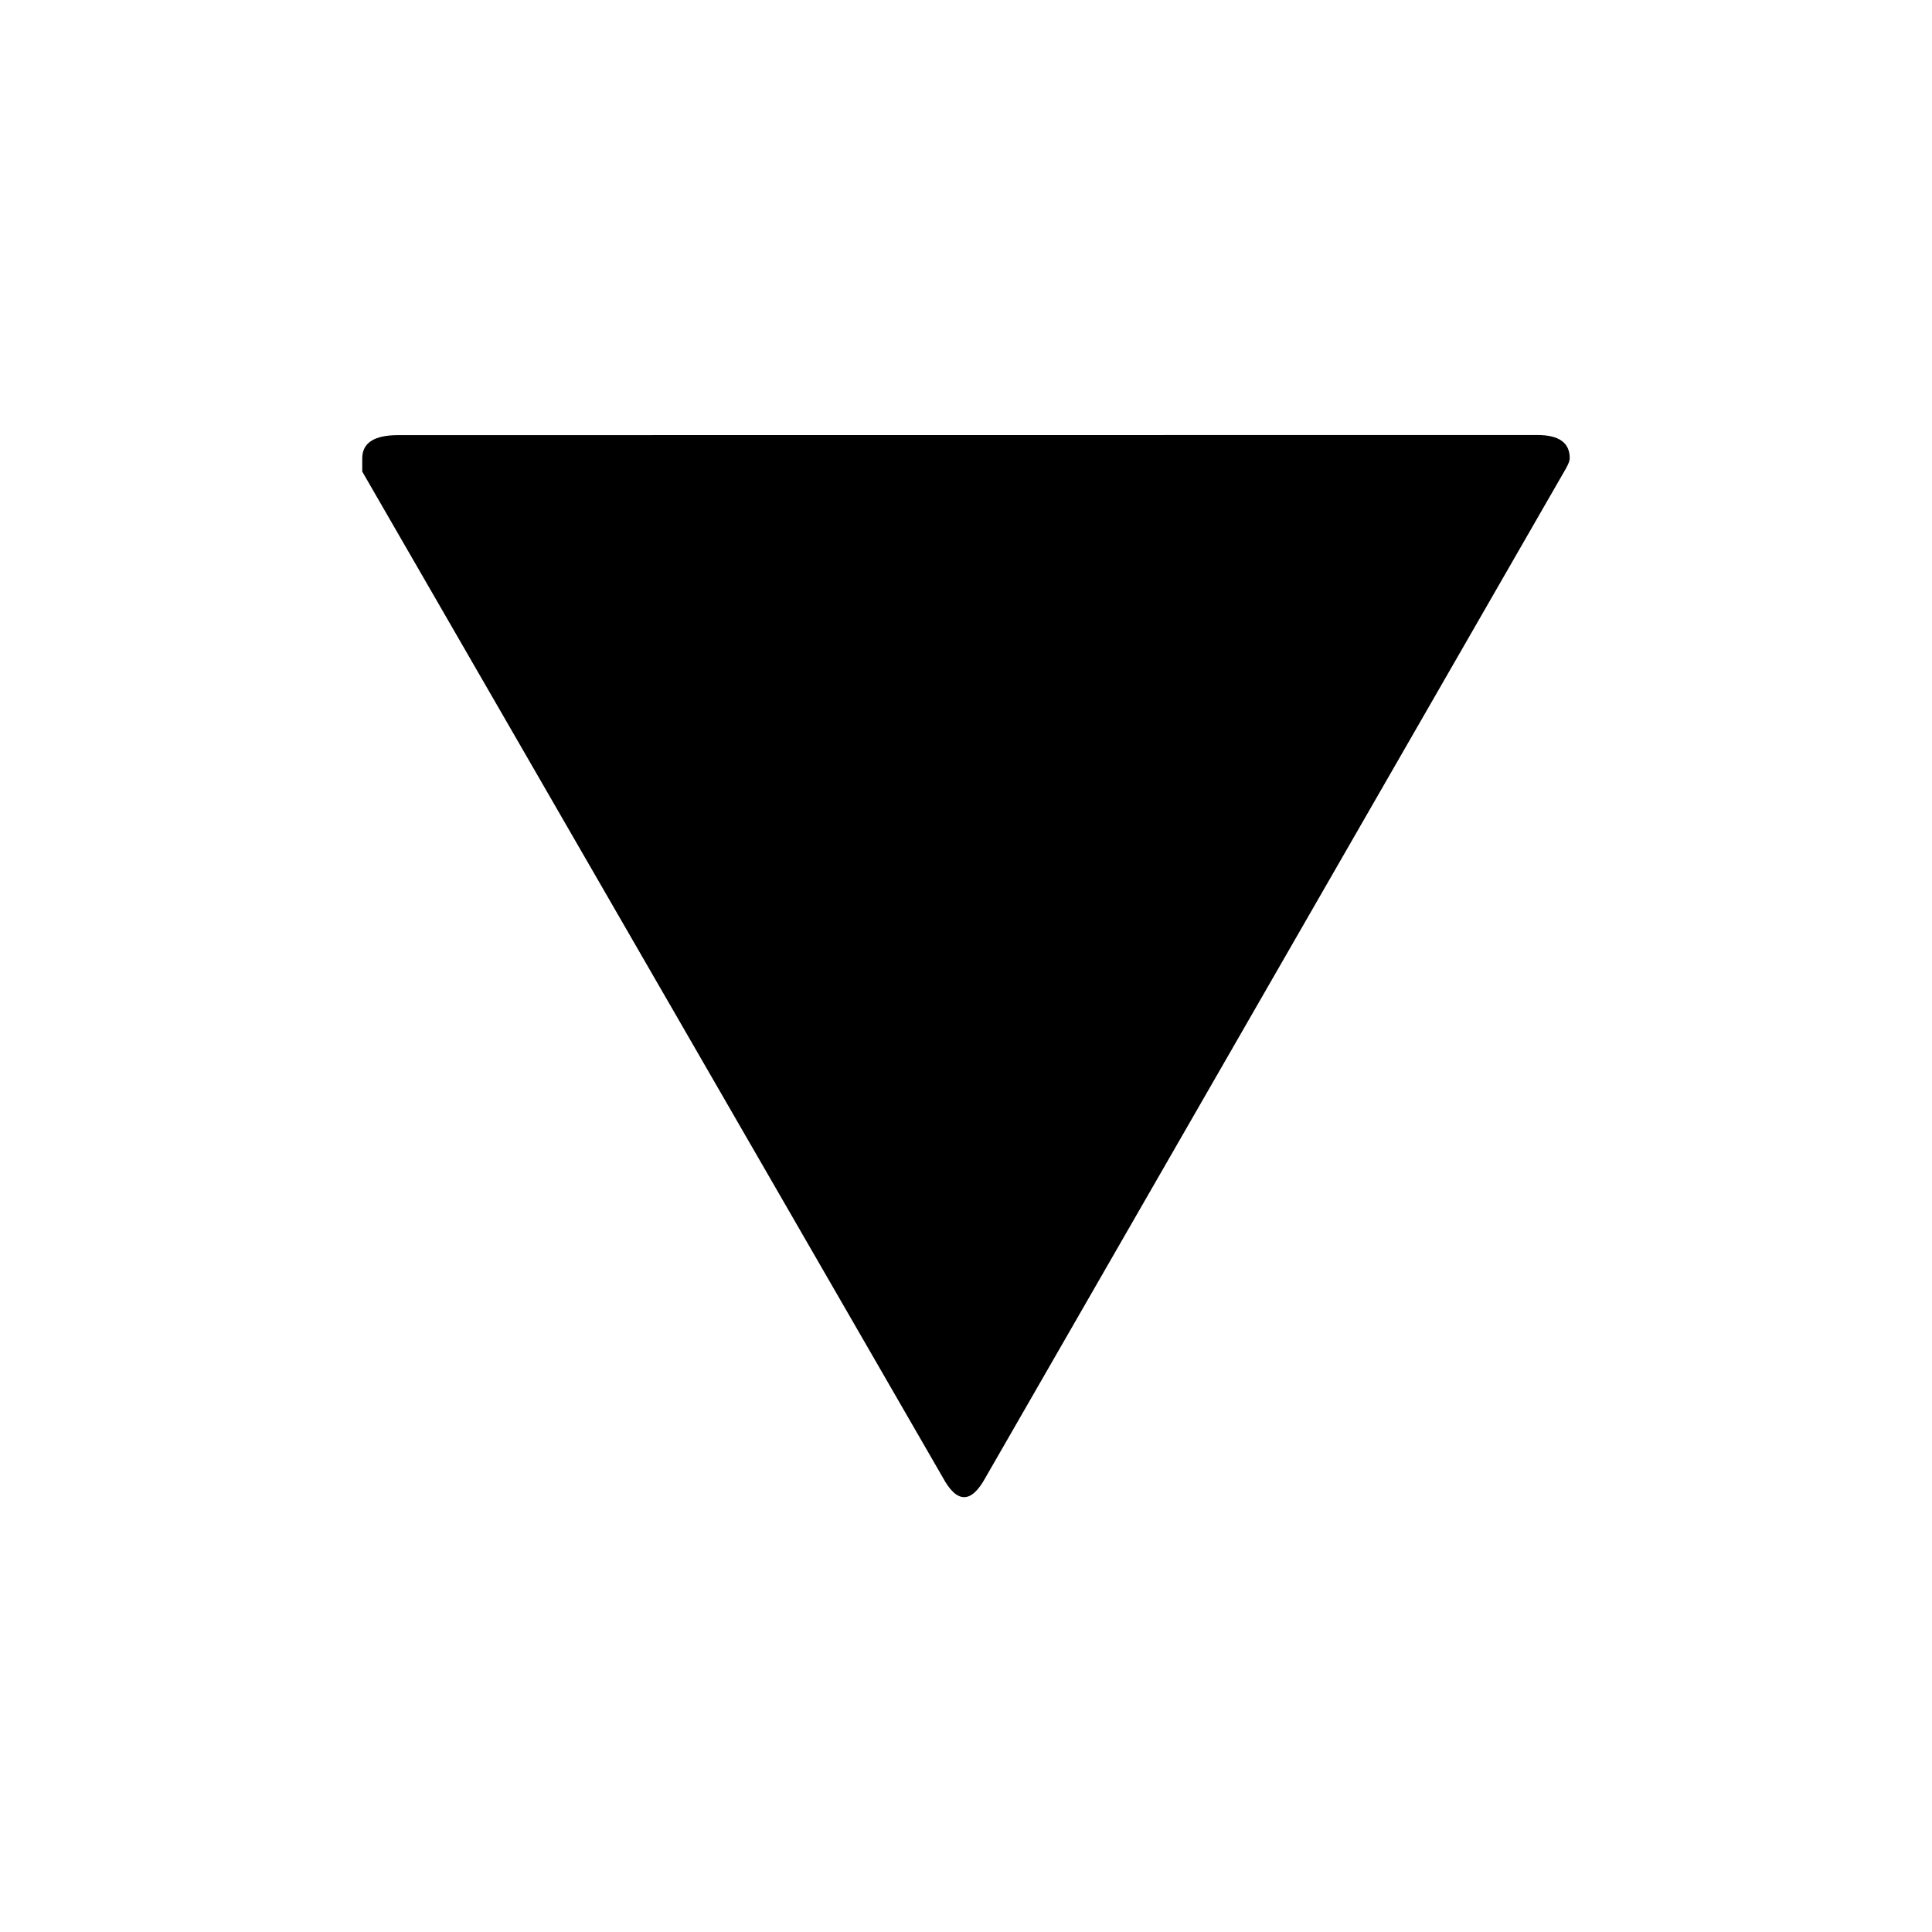
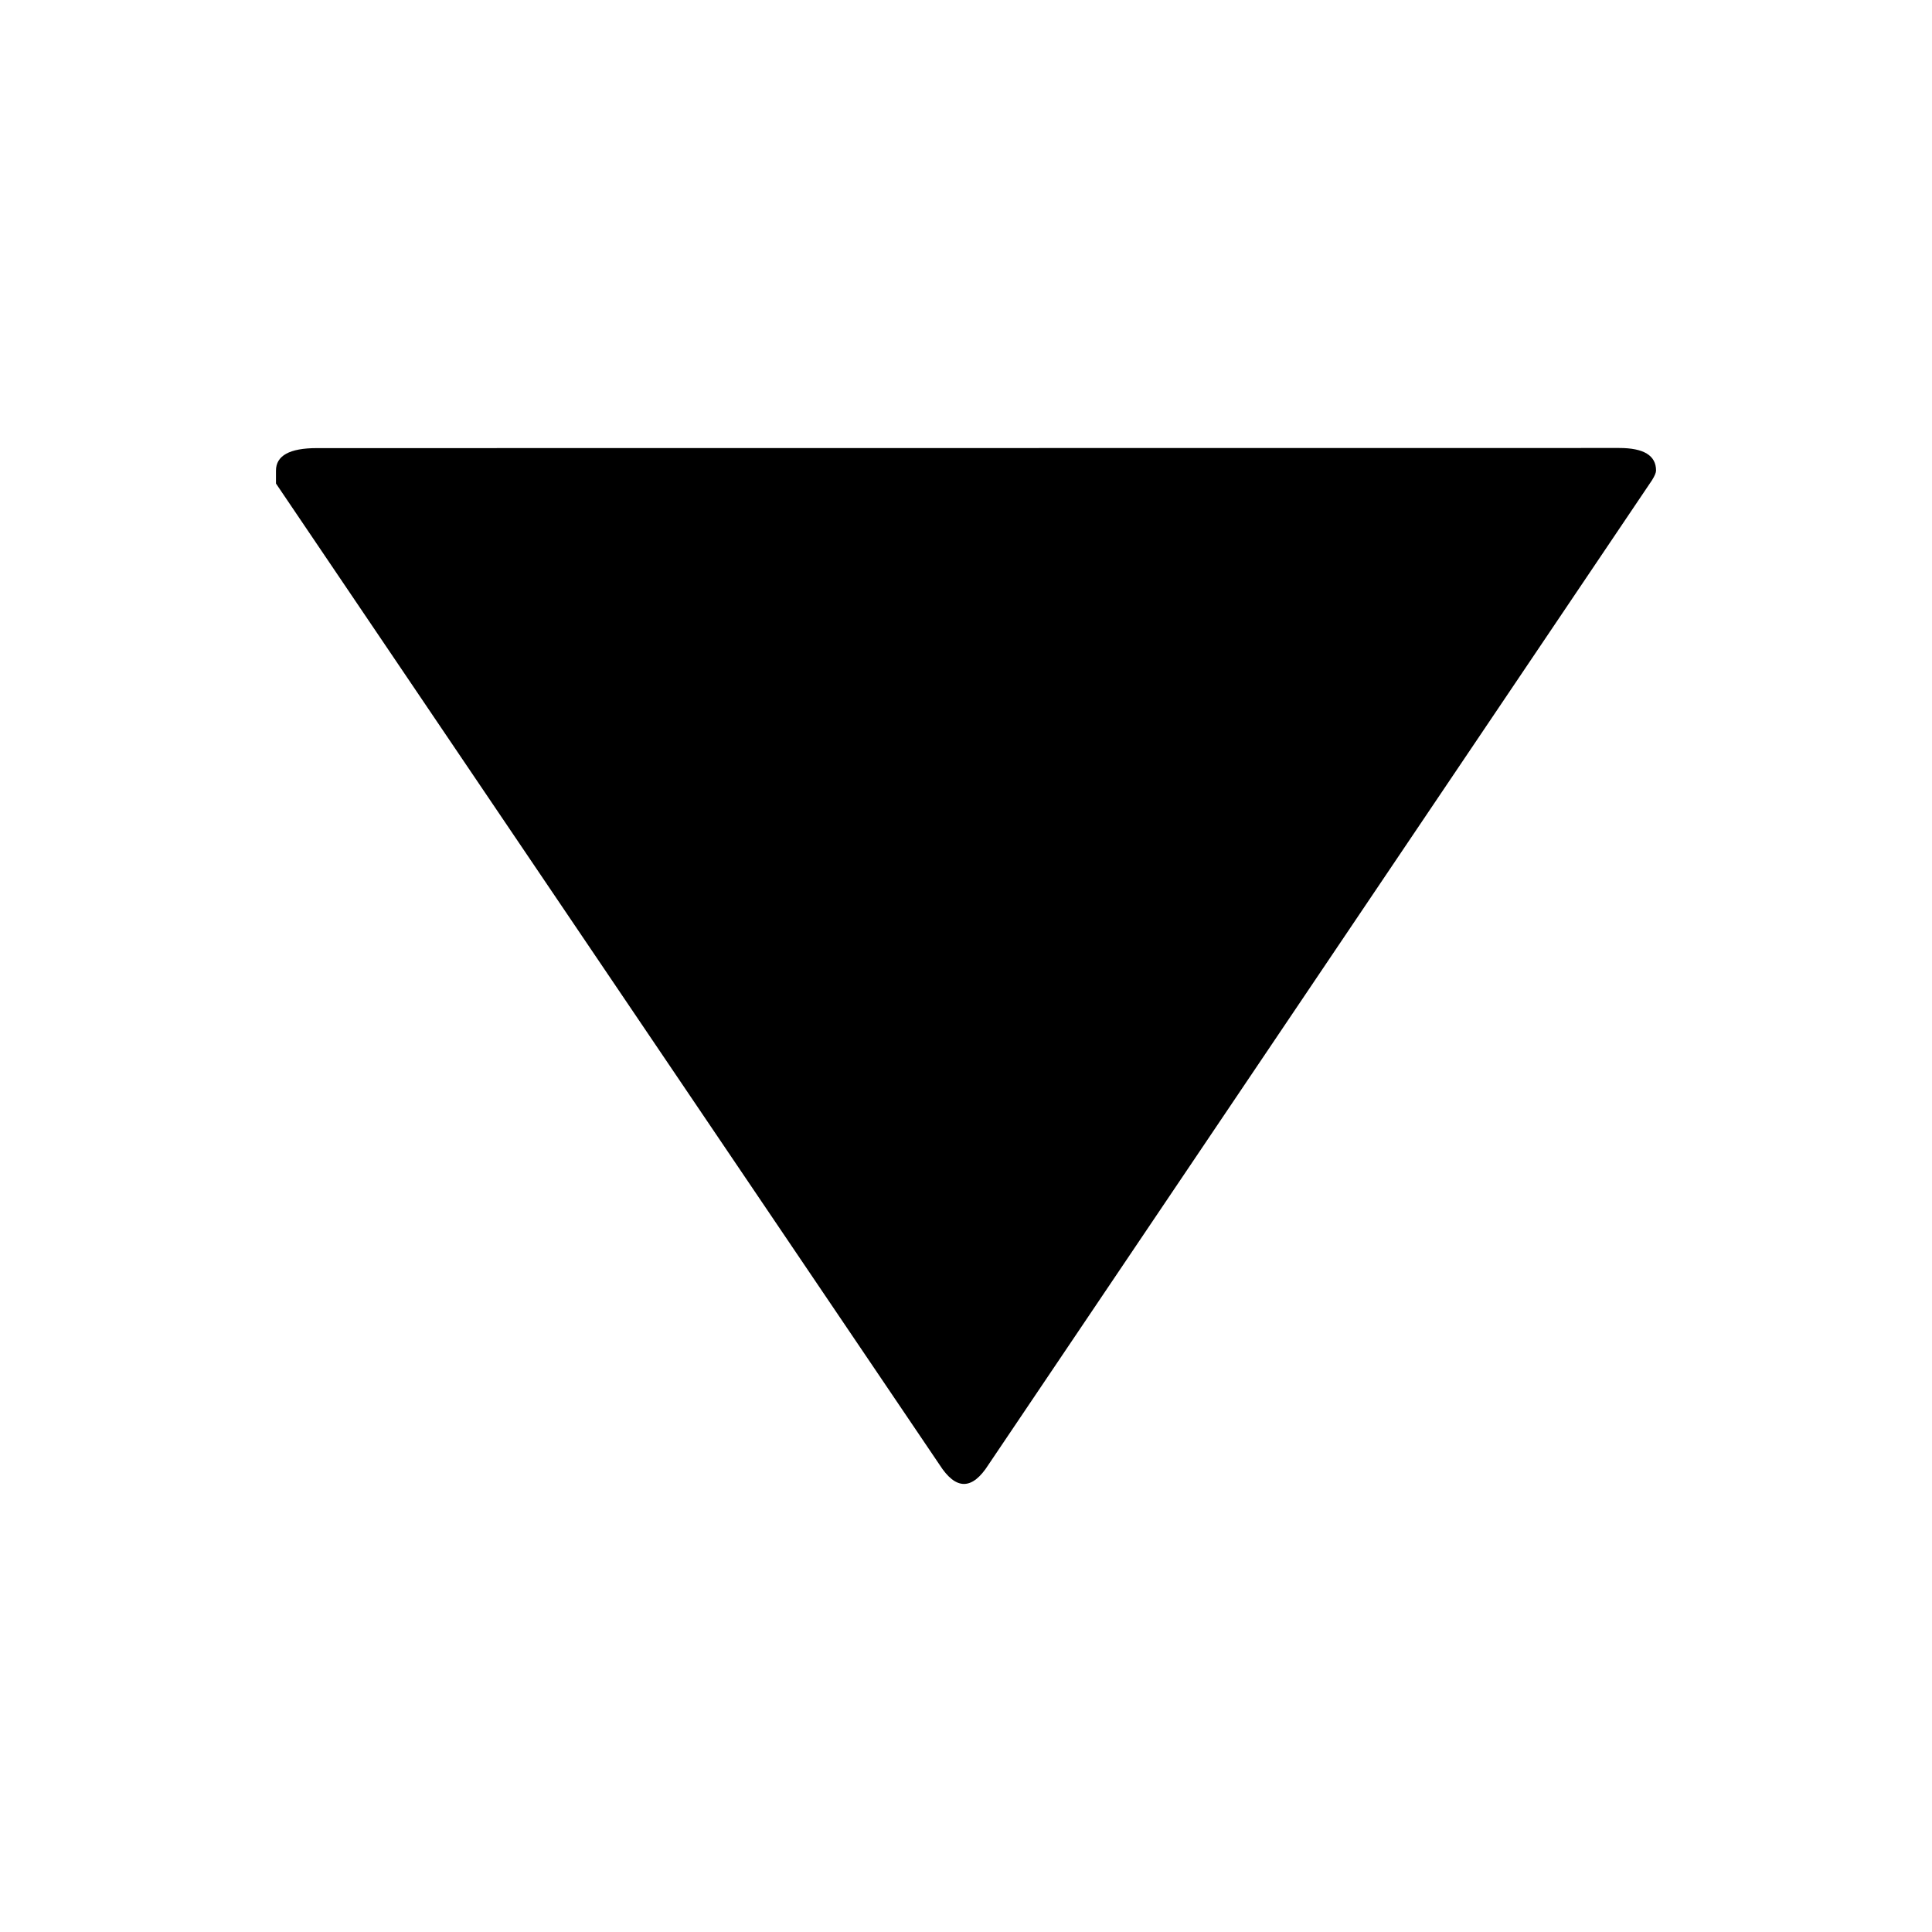
- <svg xmlns="http://www.w3.org/2000/svg" width="16" height="16" viewBox="0 0 16 16" version="1.1" id="svg8">
+ <svg xmlns="http://www.w3.org/2000/svg" width="14" height="14" viewBox="0 0 14 14" version="1.1" id="svg8">
  <defs id="defs2" />
-   <g id="layer1" transform="translate(131.6976,-128.3496)">
-     <g aria-label="⏷" transform="scale(1.040687,0.9609037)" style="font-style:normal;font-weight:normal;font-size:13.366px;line-height:1.25;font-family:sans-serif;letter-spacing:0px;word-spacing:0px;fill:_GC_;fill-opacity:1;stroke:none;stroke-width:0.334" id="text817">
-       <path d="m -114.314,137.321 q 0.257,0 0.257,0.2 0,0.029 -0.029,0.086 l -4.619,8.697 q -0.086,0.171 -0.171,0.171 -0.086,0 -0.171,-0.171 l -4.619,-8.668 q 0,-0.057 0,-0.114 0,-0.2 0.285,-0.2 z" style="font-size:28.513px;fill:_GC_;fill-opacity:1;stroke-width:0.334" id="path814" />
+   <g id="layer1" transform="translate(128.6976,-125.3496)">
+     <g aria-label="⏷" transform="scale(1.126443,0.8877499)" style="font-style:normal;font-weight:normal;font-size:12.348px;line-height:1.25;font-family:sans-serif;letter-spacing:0px;word-spacing:0px;fill:_GCARR_;fill-opacity:1;stroke:none;stroke-width:0.309" id="text817">
+       <path d="m -103.835,144.856 q 0.237,0 0.237,0.184 0,0.026 -0.026,0.079 l -4.268,8.035 q -0.079,0.158 -0.158,0.158 -0.079,0 -0.158,-0.158 l -4.268,-8.008 q 0,-0.053 0,-0.105 0,-0.184 0.263,-0.184 z" style="font-size:26.343px;fill:_GCARR_;fill-opacity:1;stroke-width:0.309" id="path814" />
    </g>
  </g>
</svg>
